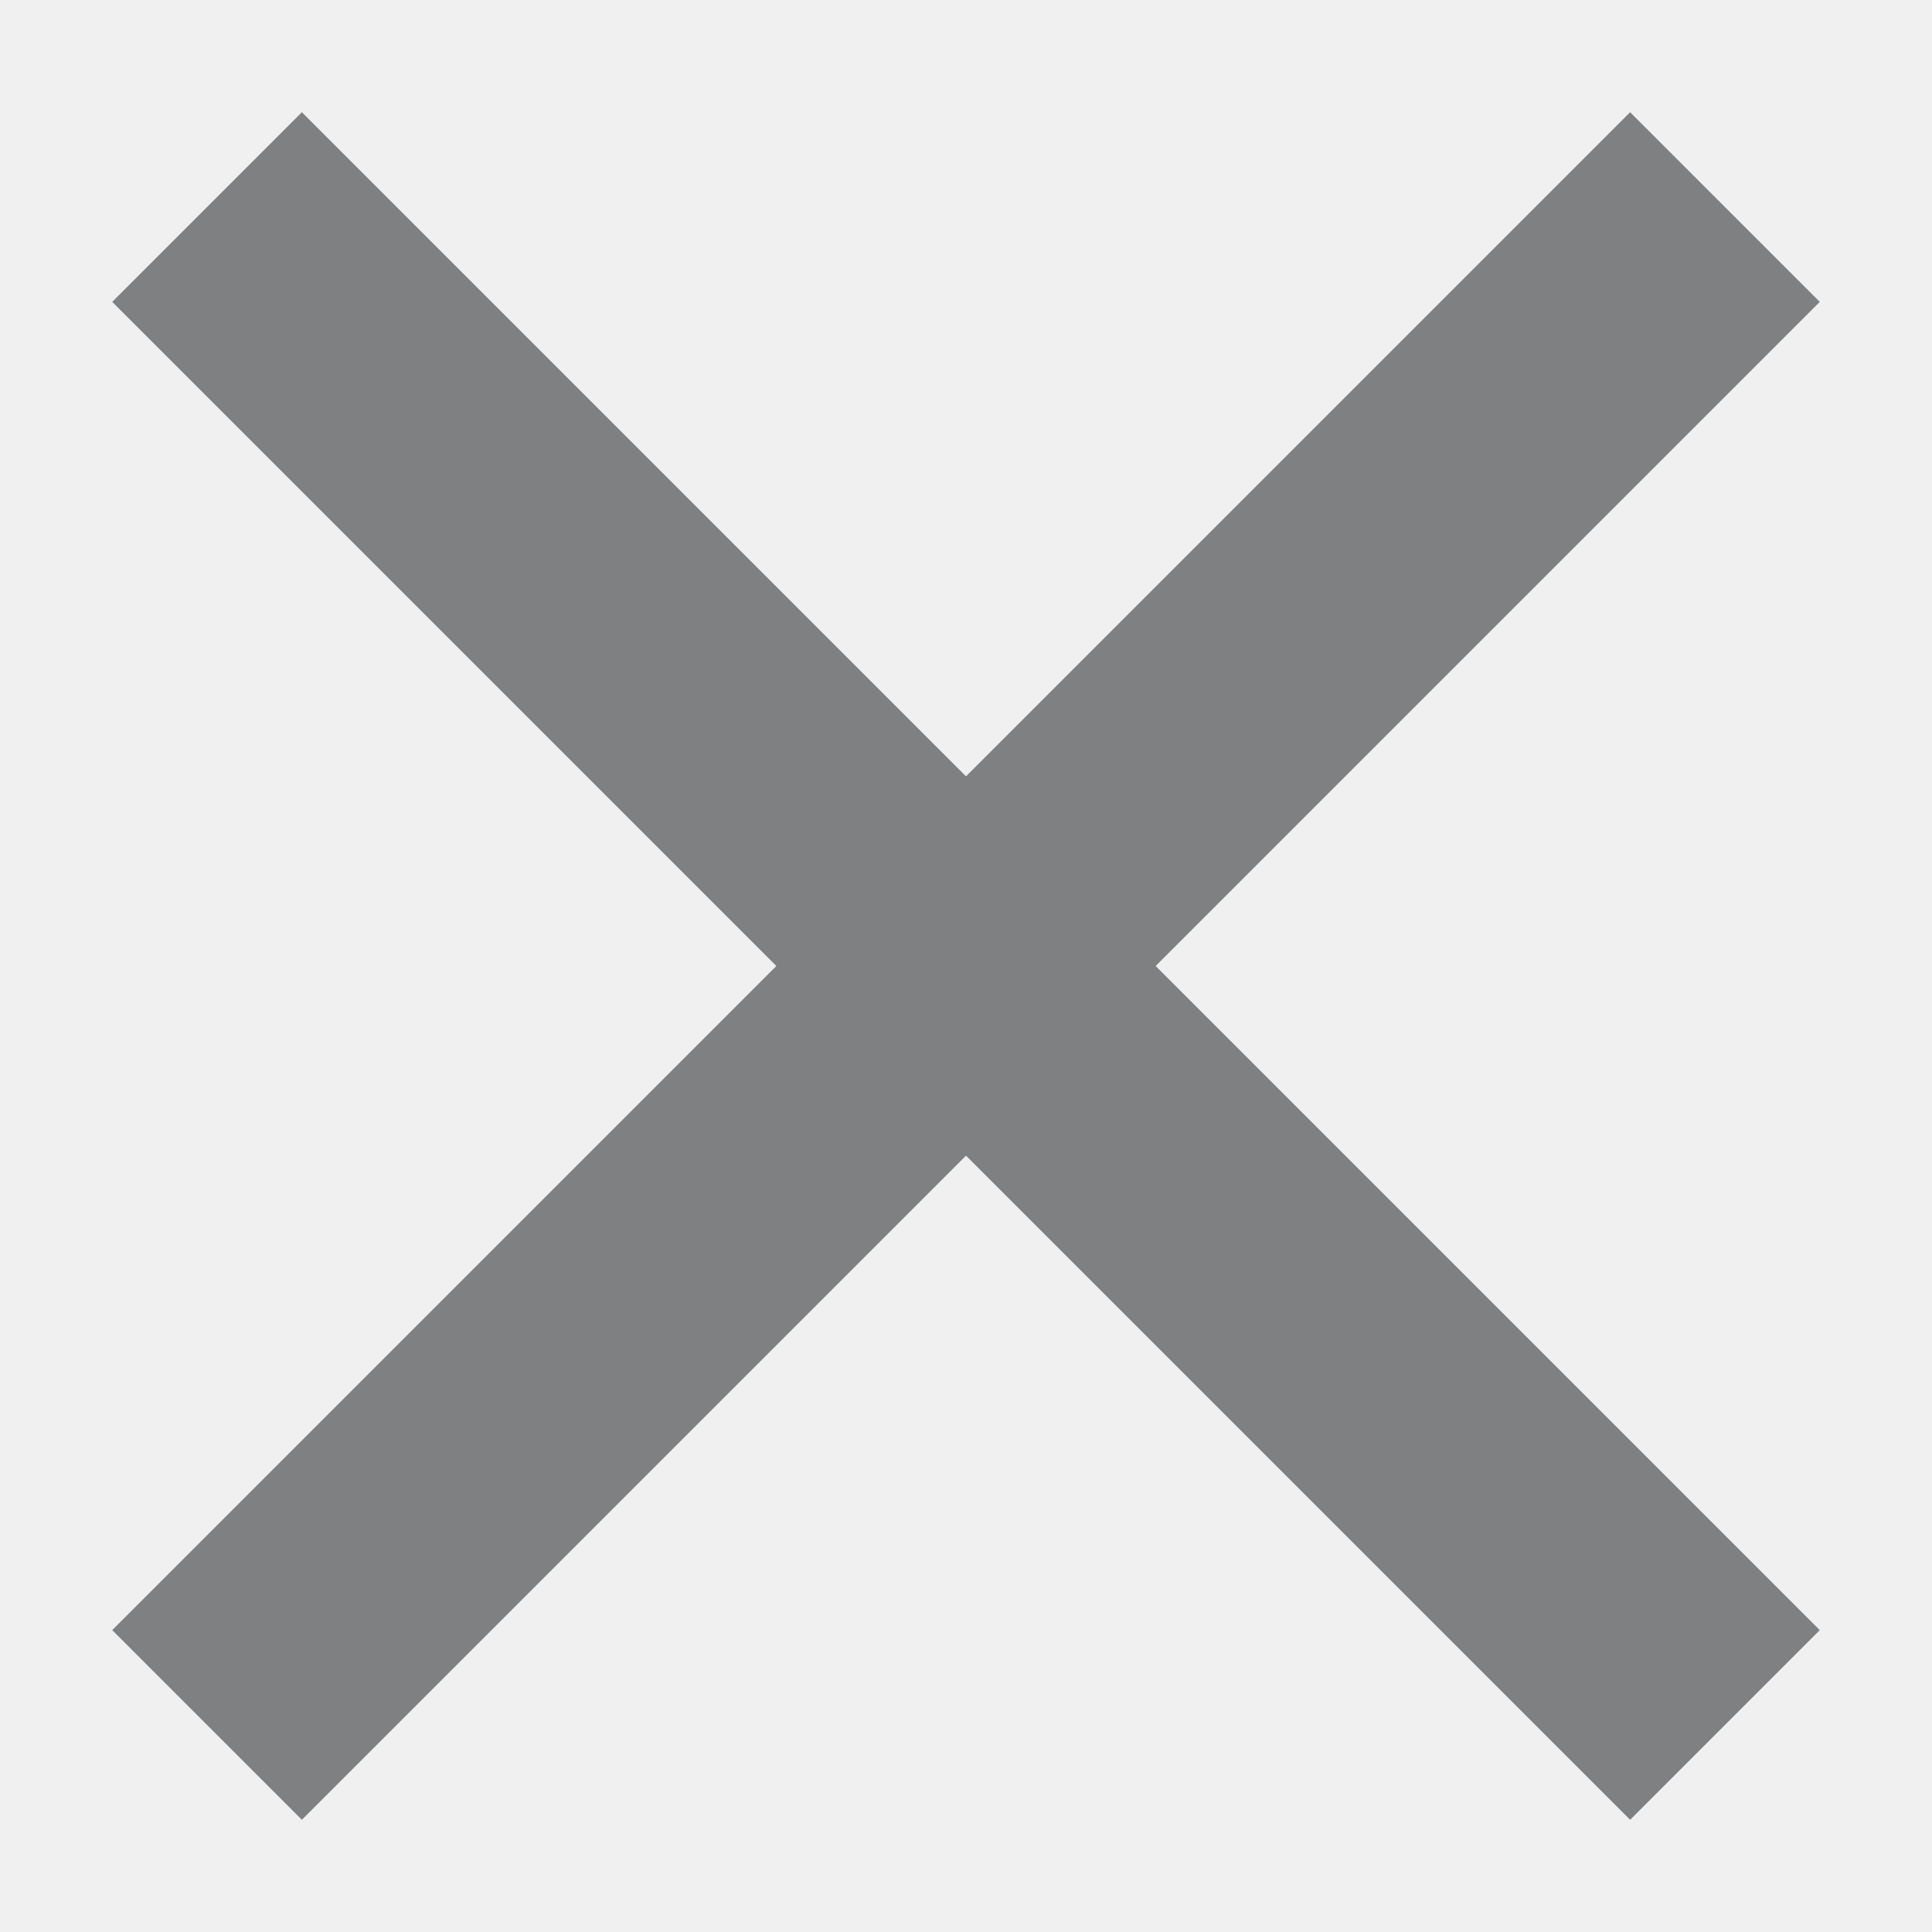
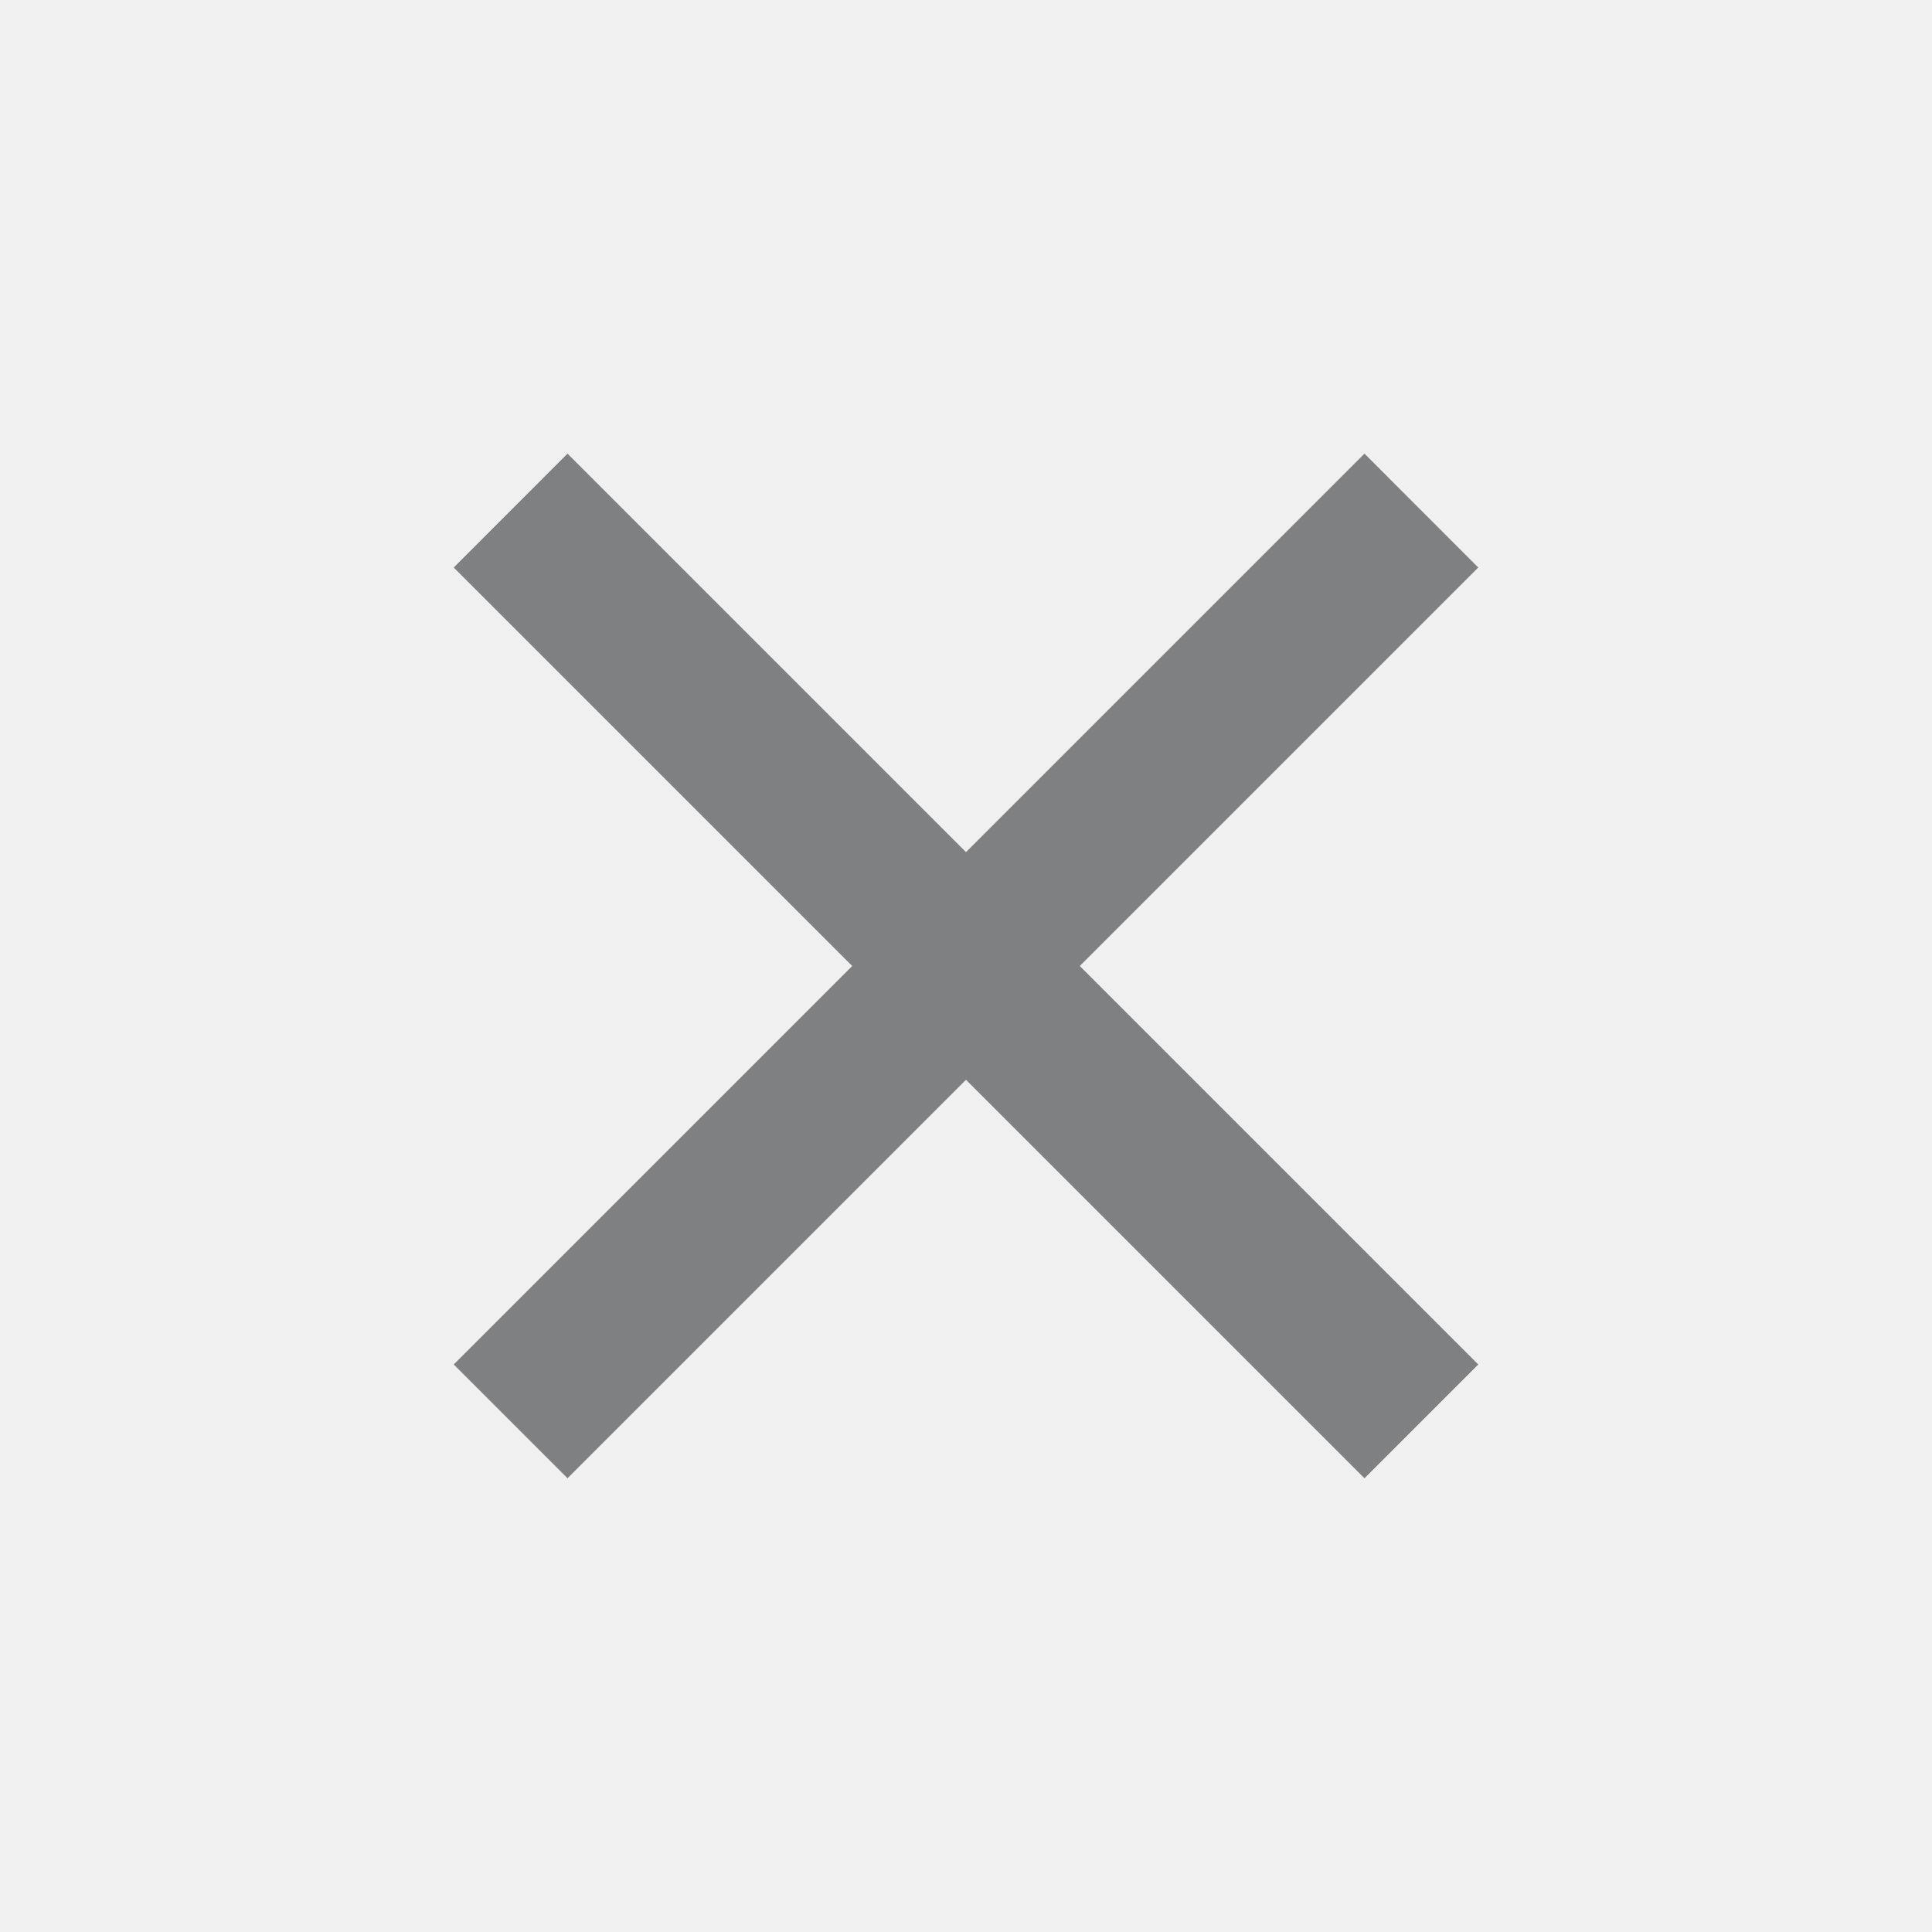
- <svg xmlns="http://www.w3.org/2000/svg" width="12" height="12" viewBox="0 0 12 12" fill="none">
-   <path d="M6 4.822L10.125 0.697L11.303 1.875L7.178 6L11.303 10.125L10.125 11.303L6 7.178L1.875 11.303L0.697 10.125L4.822 6L0.697 1.875L1.875 0.697L6 4.822Z" fill="#7E8082" />
+ <svg xmlns="http://www.w3.org/2000/svg" width="20" height="20" viewBox="0 0 20 20" fill="none">
+   <g clip-path="url(#clip0_3069_5153)">
+     <path d="M10 8.821L14.125 4.696L15.303 5.875L11.178 10L15.303 14.125L14.125 15.303L10 11.178L5.875 15.303L4.697 14.125L8.822 10L4.697 5.875L5.875 4.696L10 8.821Z" fill="#7E8082" />
+   </g>
+   <defs>
+     <clipPath id="clip0_3069_5153">
+       <rect width="20" height="20" fill="white" />
+     </clipPath>
+   </defs>
</svg>
